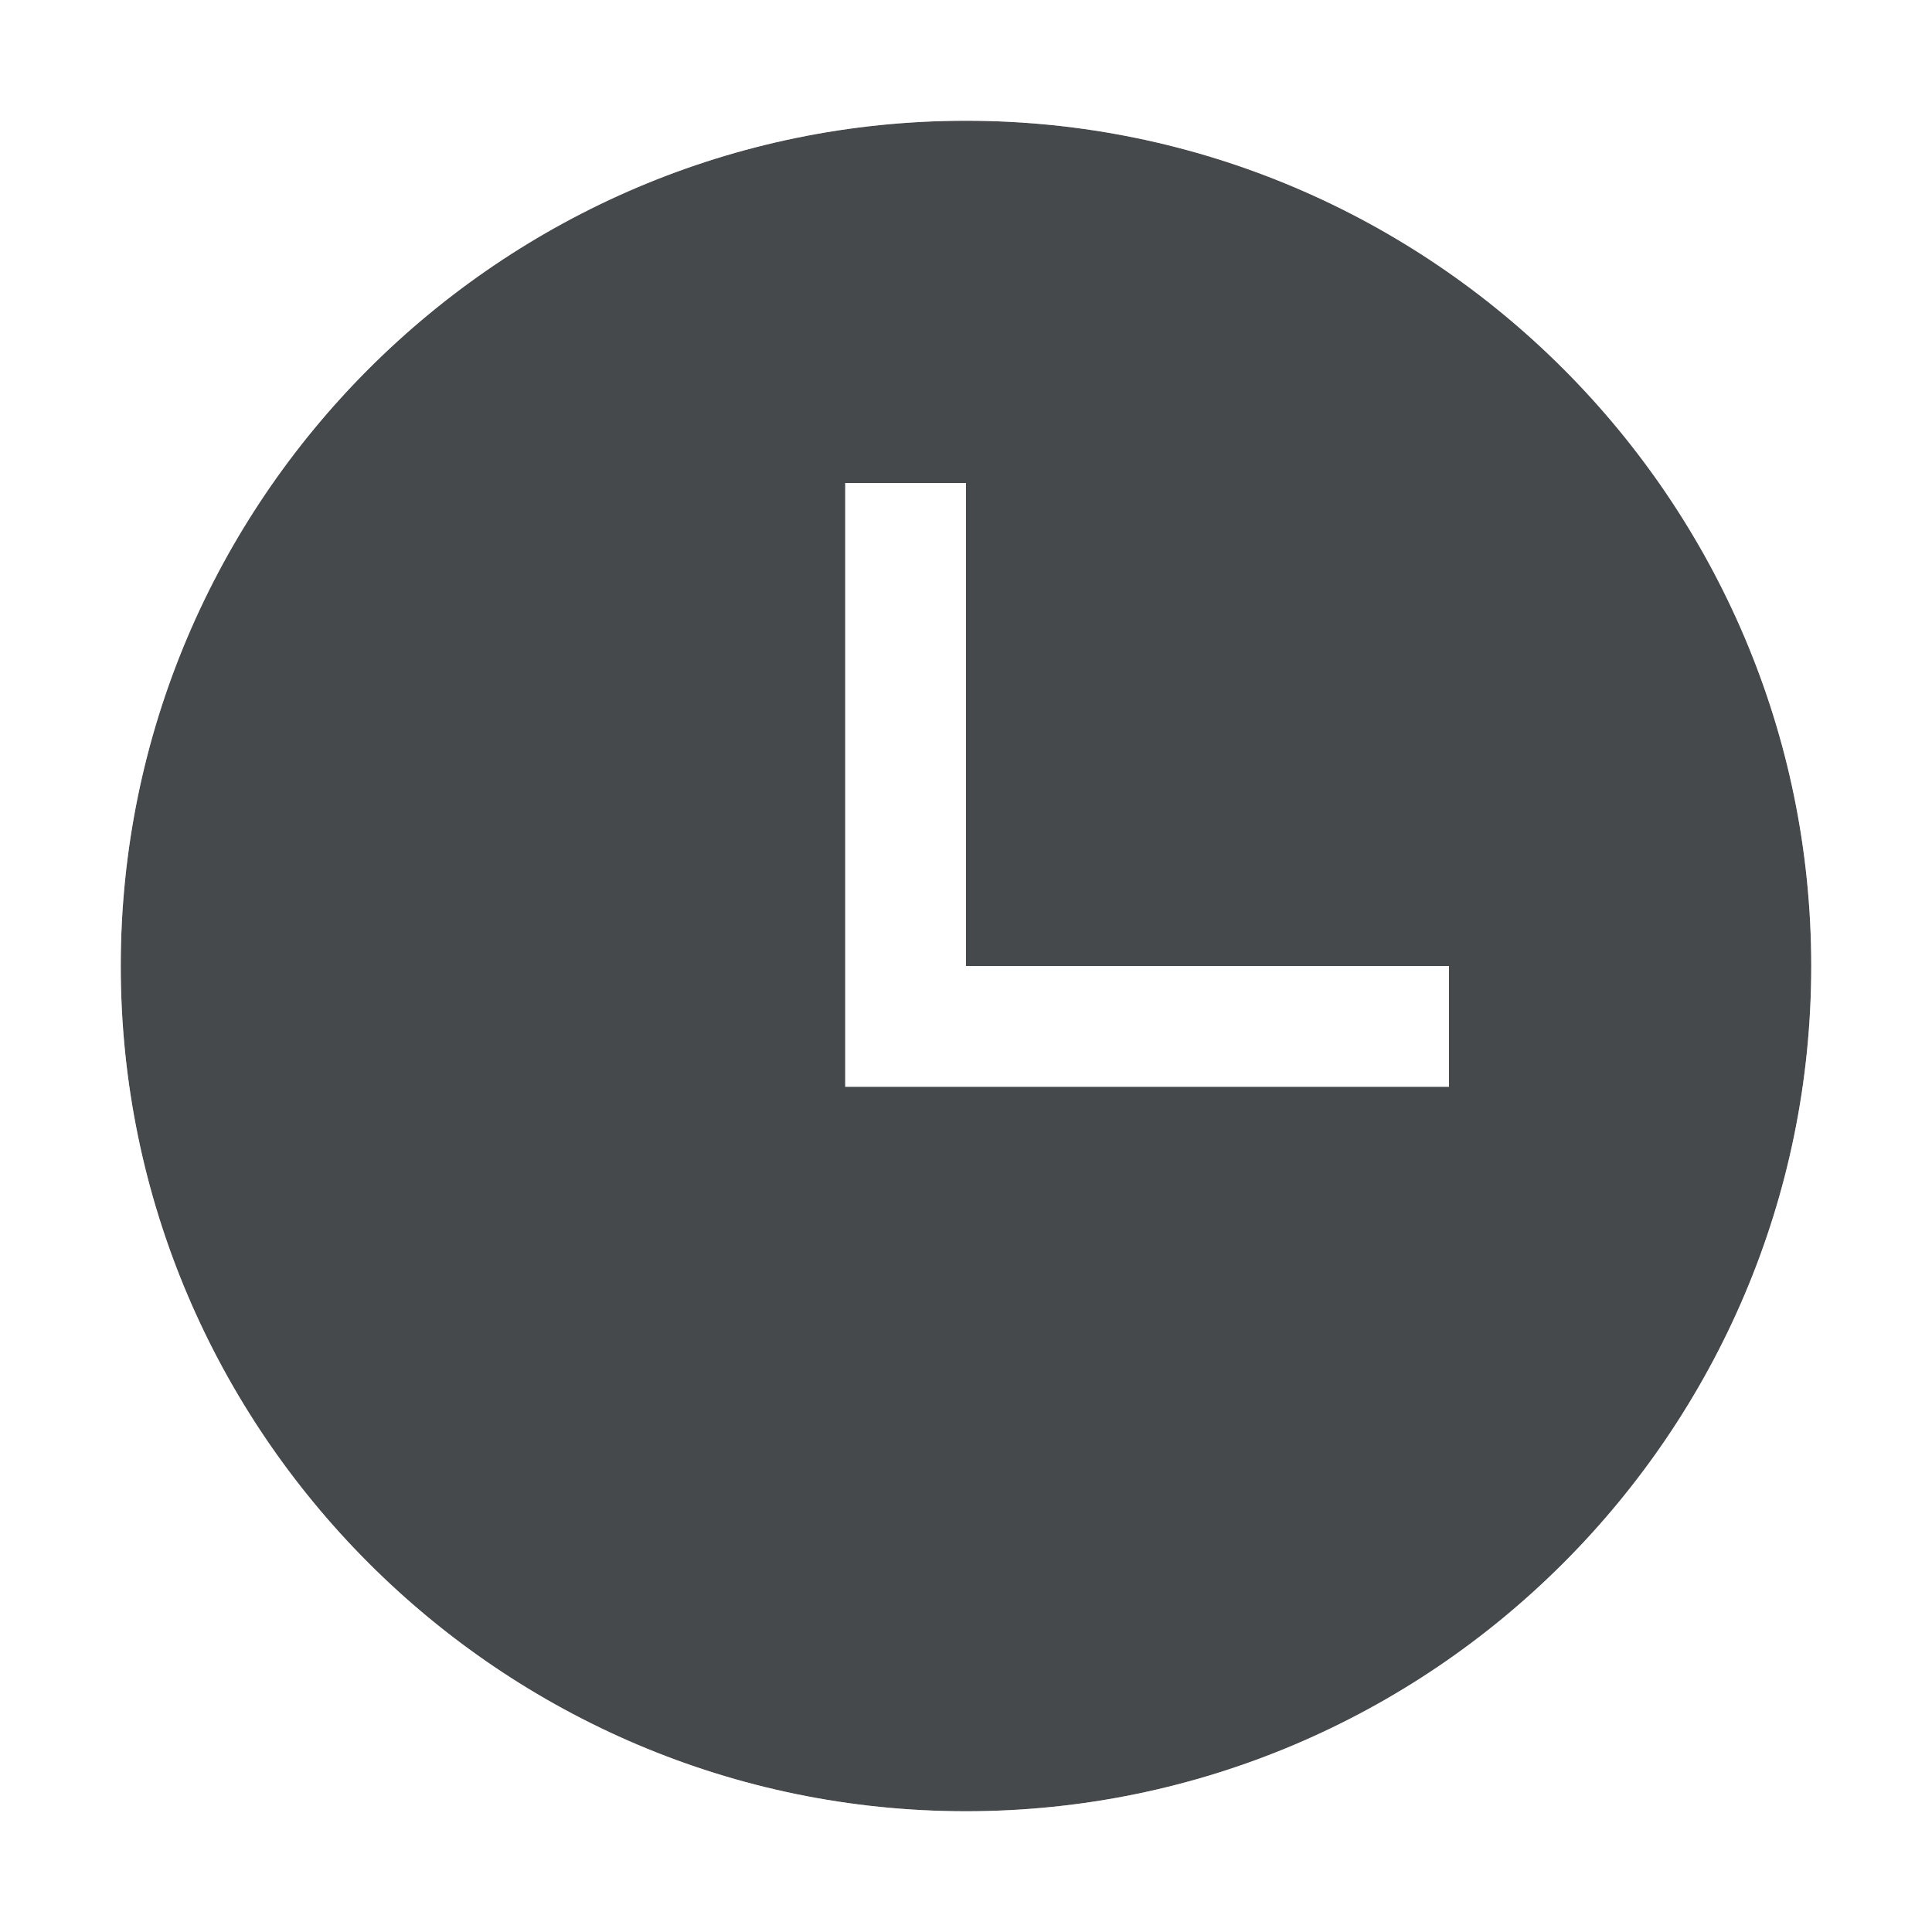
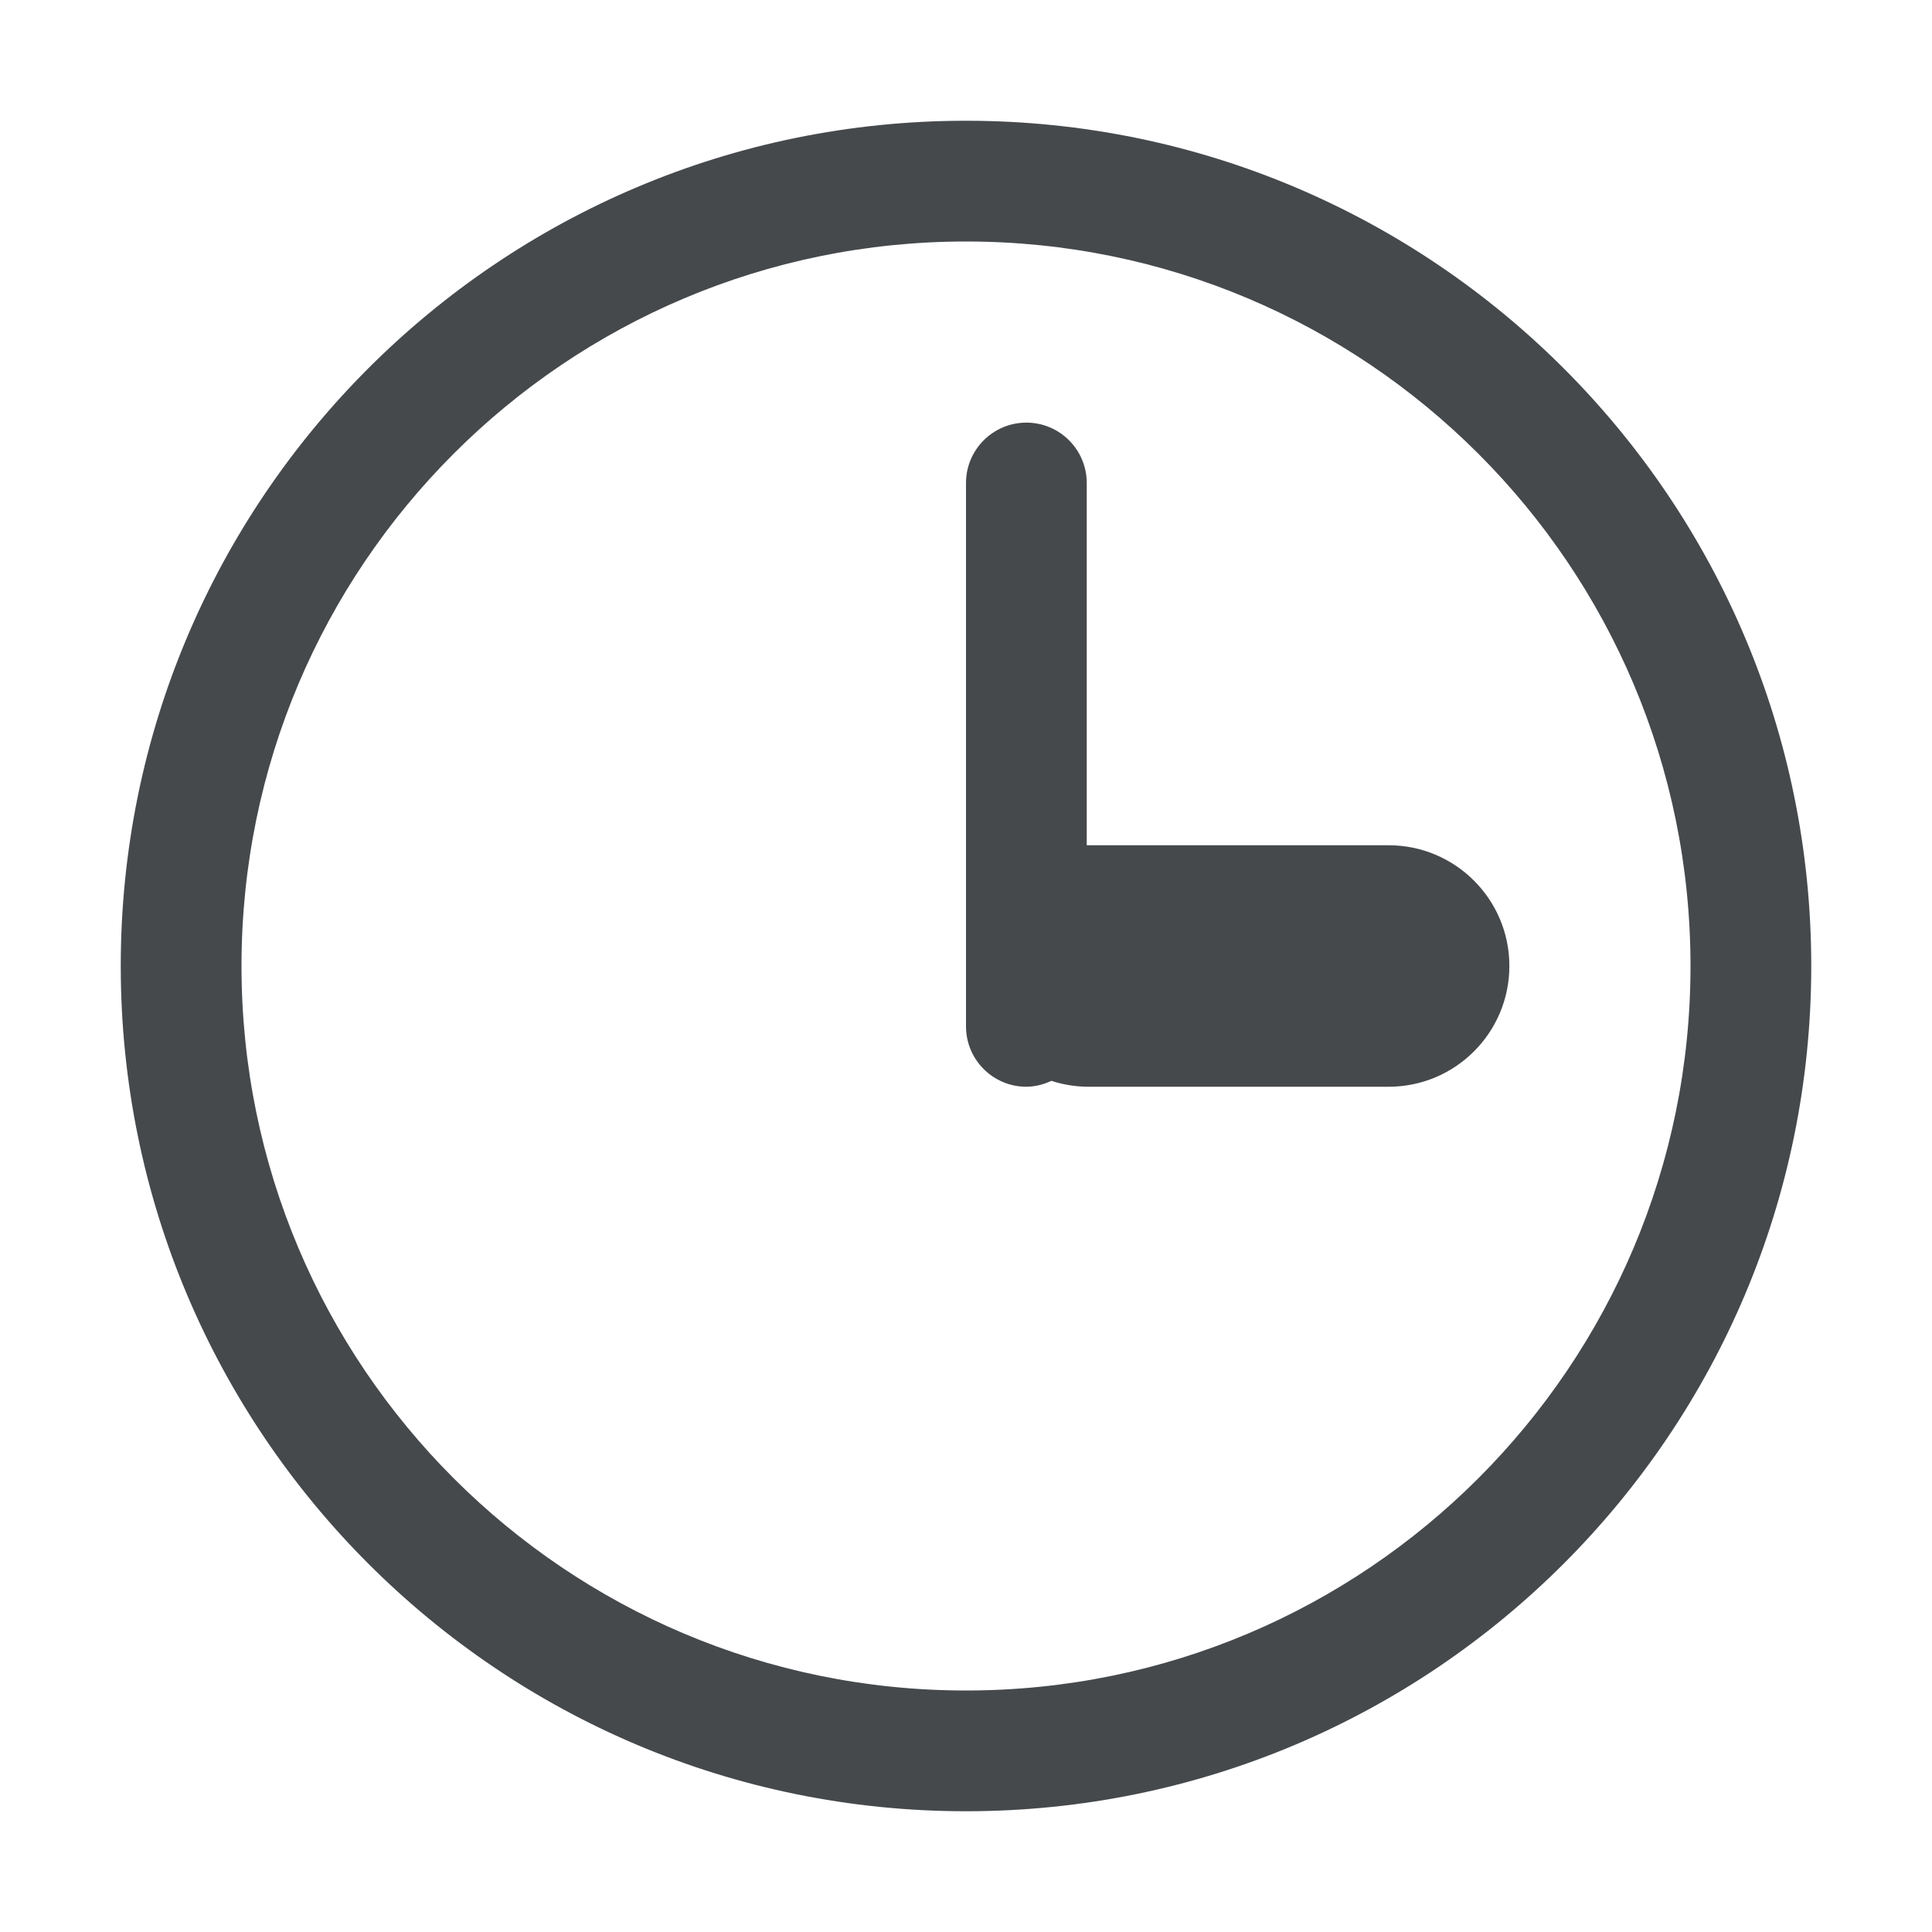
<svg xmlns="http://www.w3.org/2000/svg" id="c" width="16" height="16" version="1.1">
  <defs>
    <style id="current-color-scheme" type="text/css">.ColorScheme-Text {color:#090d11;}.ColorScheme-Background{color:#ffffff;}</style>
  </defs>
-   <path id="b" d="m8 1c-3.856 0-7 3.144-7 7s3.144 7 7 7 7-3.144 7-7-3.144-7-7-7zm-1 3h1v4h4v1h-5z" style="fill-opacity:.75;fill:currentColor" class="ColorScheme-Text" />
-   <path id="d" d="m8 0c-4.399 0-8 3.601-8 8 0 4.399 3.601 8 8 8s8-3.601 8-8c0-4.399-3.601-8-8-8zm0 1c3.856 0 7 3.144 7 7s-3.144 7-7 7-7-3.144-7-7 3.144-7 7-7zm-1 3v5h5v-1h-4v-4z" style="fill-opacity:.5;fill:currentColor" class="ColorScheme-Background" />
+   <path class="ColorScheme-Background" d="m8 0c-4.418 0-8 3.582-8 8s3.582 8 8 8 8-3.582 8-8-3.582-8-8-8zm0 1c3.866 0 7 3.134 7 7 0 3.866-3.134 7-7 7-3.866 0-7-3.134-7-7 0-3.866 3.134-7 7-7zm-0.5 2c-0.276 0-0.5 0.224-0.5 0.5v5c0 0.276 0.224 0.5 0.5 0.5s0.5-0.224 0.5-0.5v-5c0-0.276-0.224-0.5-0.5-0.5zm1 6c-0.276 0-0.5 0.224-0.5 0.5s0.224 0.5 0.5 0.5h4c0.276 0 0.5-0.224 0.5-0.5s-0.224-0.5-0.5-0.5z" style="fill-opacity:.5;fill:currentColor" />
+   <path id="b" class="ColorScheme-Text" d="m8 1c-3.866 0-7 3.134-7 7 0 3.866 3.134 7 7 7 3.866 0 7-3.134 7-7 0-3.866-3.134-7-7-7zm0 1c3.314 0 6 2.686 6 6 0 3.314-2.686 6-6 6-3.314 0-6-2.686-6-6 0-3.314 2.686-6 6-6zm0.5 1.5c-0.276 0-0.5 0.224-0.5 0.5v4.5c0 0.276 0.224 0.5 0.5 0.5 0.072-0.001 0.142-0.018 0.207-0.049 0.095 0.031 0.193 0.047 0.293 0.049h2.5c0.552 0 1-0.448 1-1s-0.448-1-1-1h-2.5v-3c0-0.276-0.224-0.5-0.5-0.5z" style="fill-opacity:.75;fill:currentColor" />
</svg>
